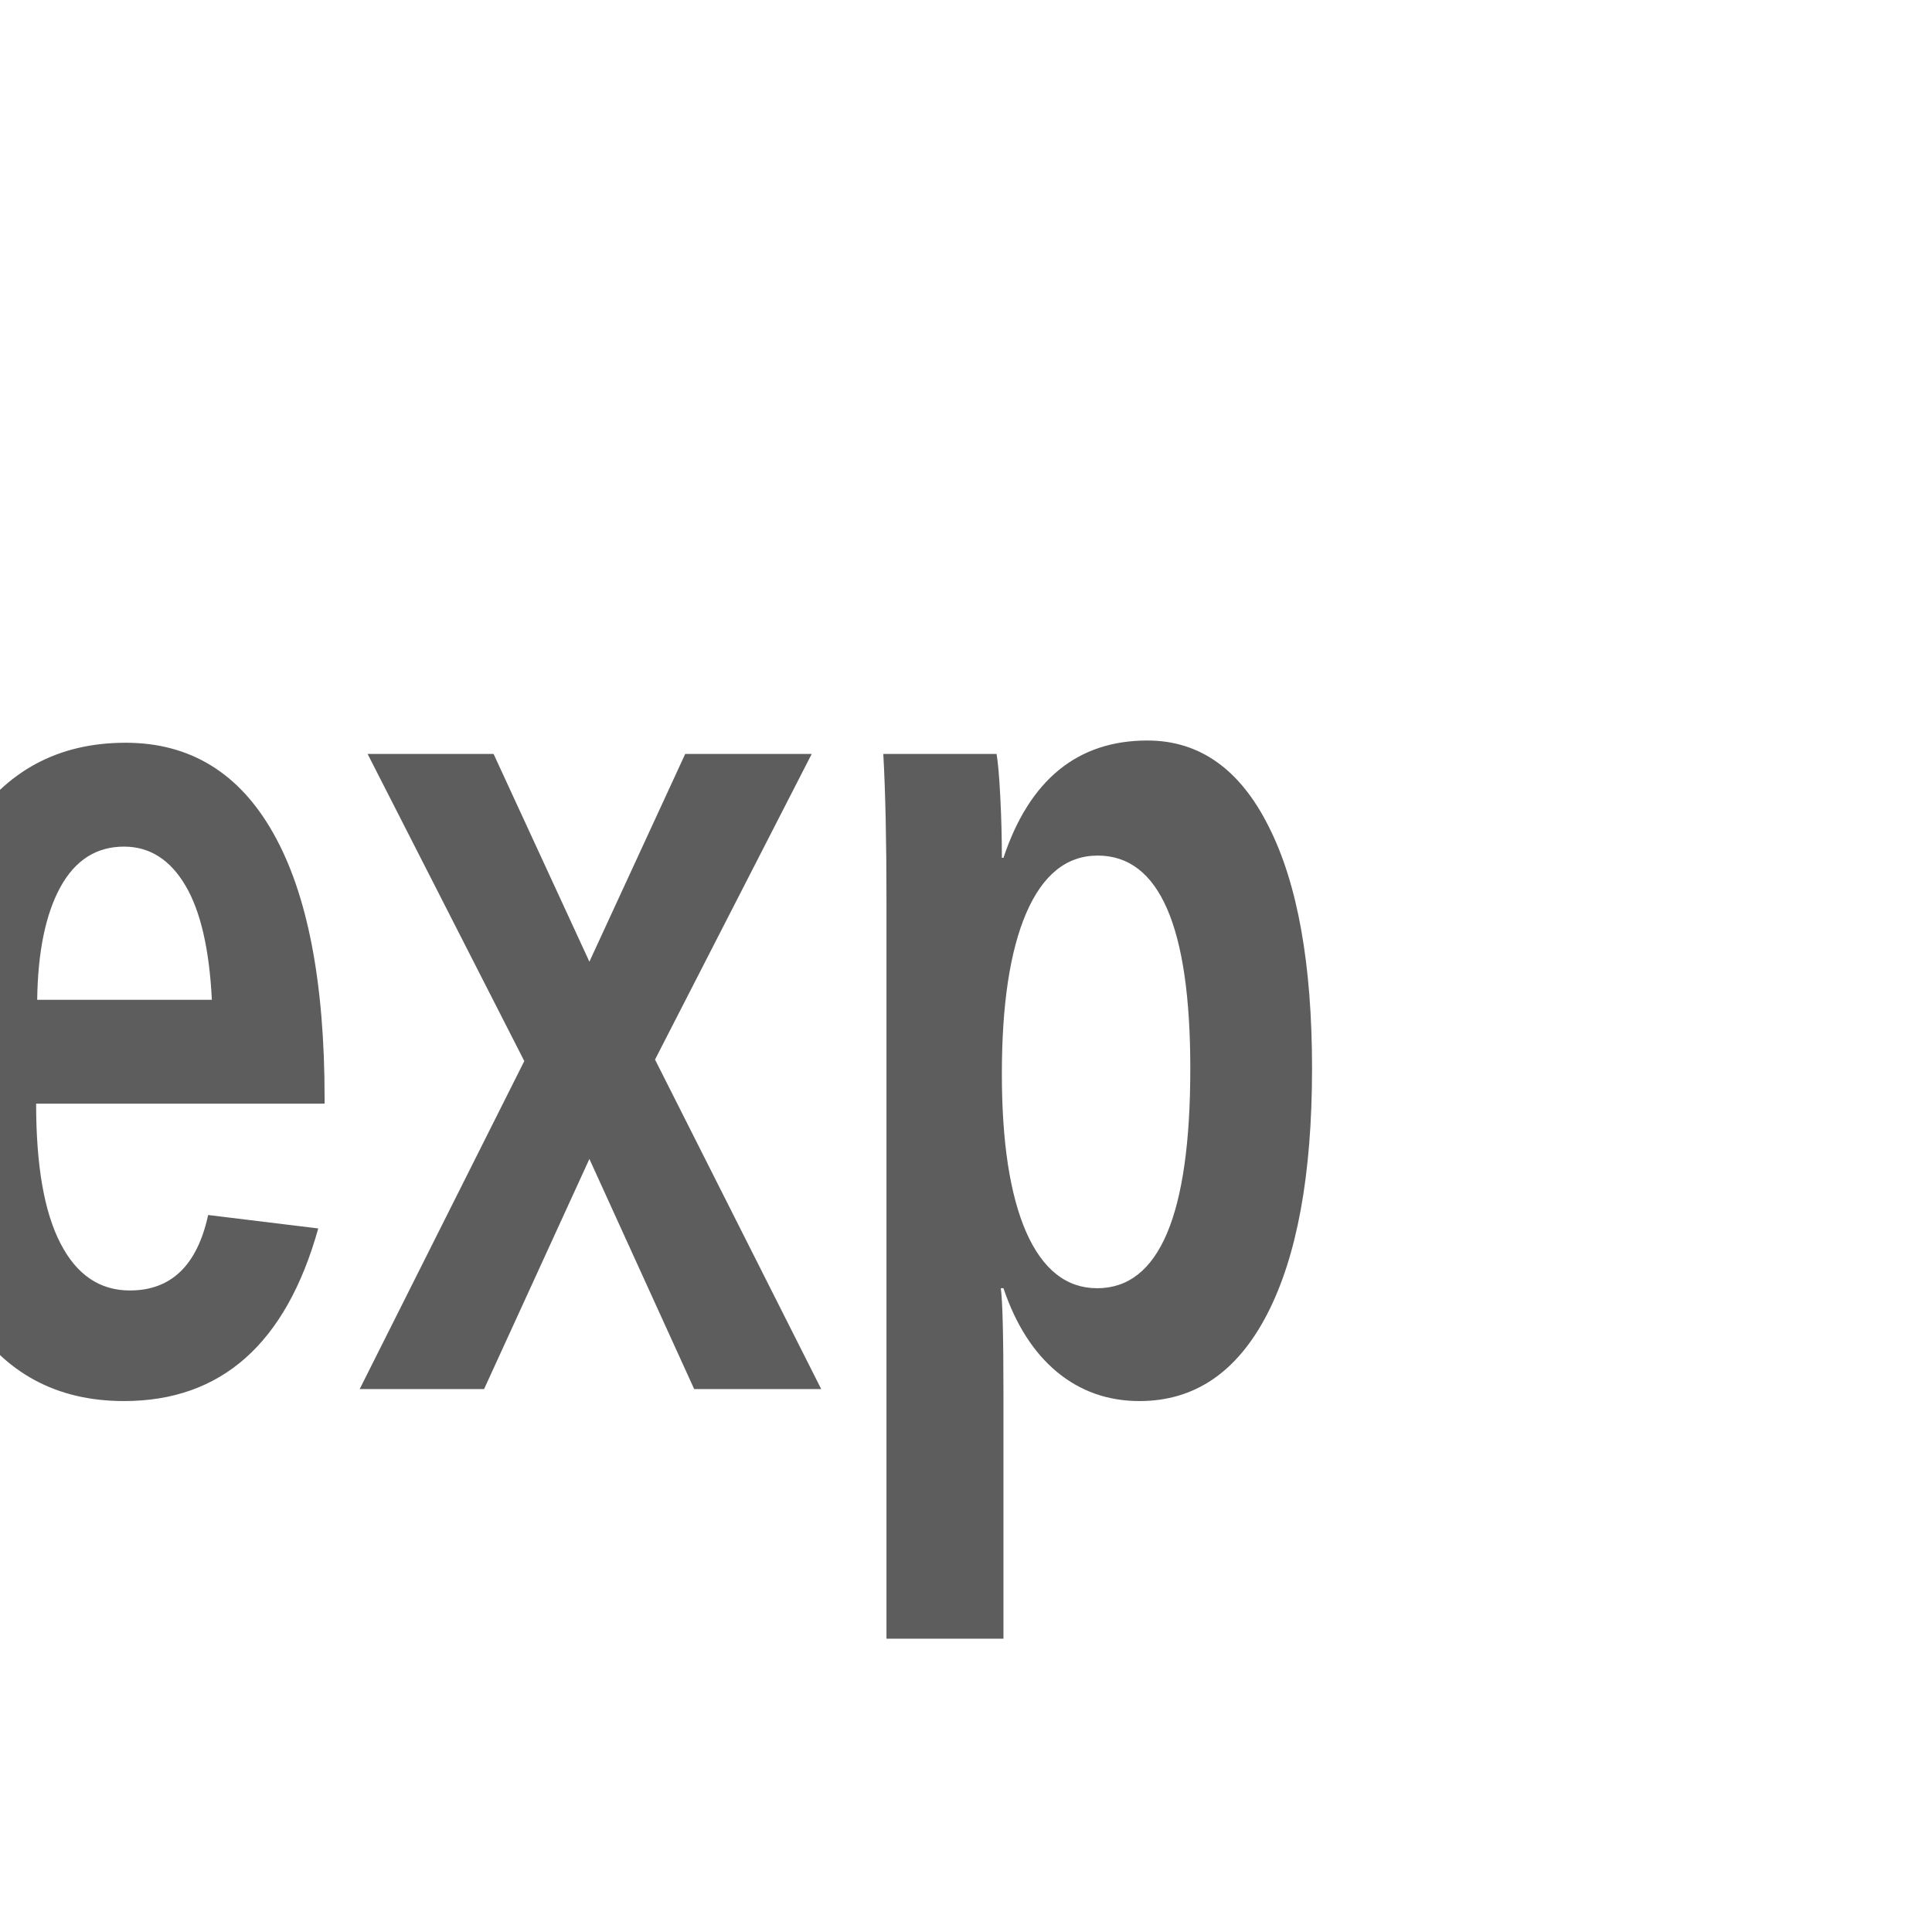
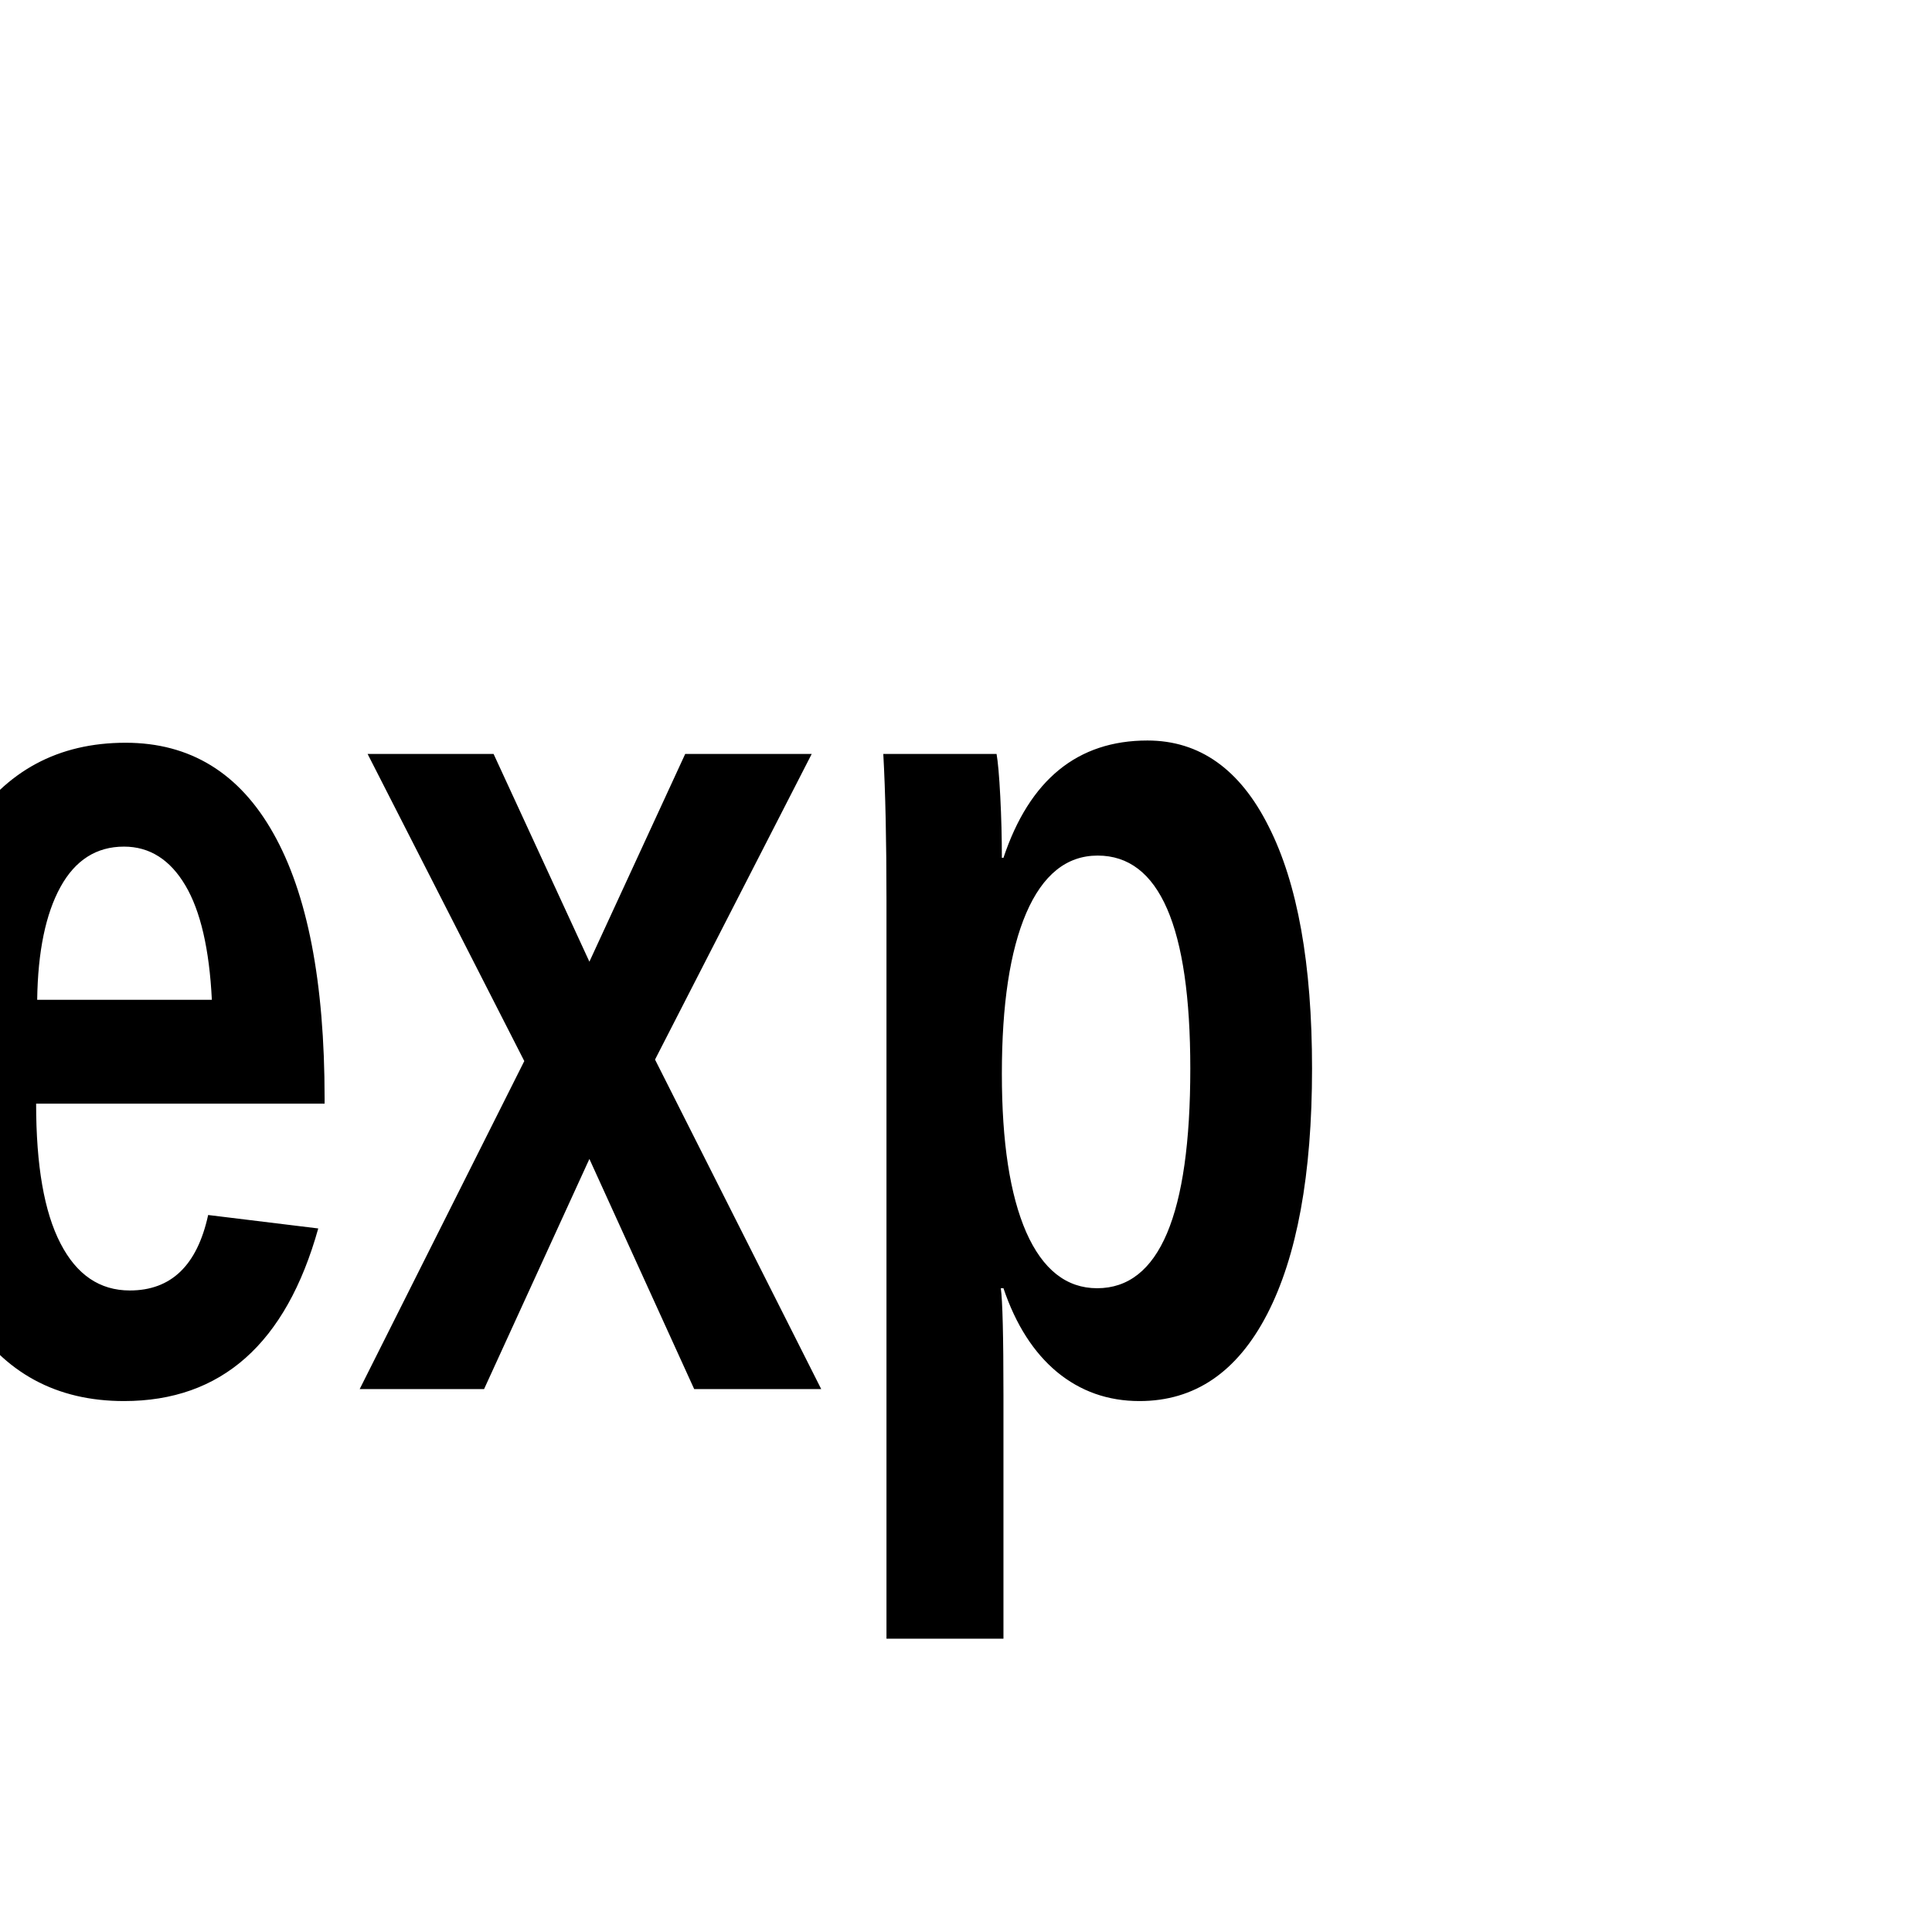
<svg xmlns="http://www.w3.org/2000/svg" version="1.1" width="48" height="48" id="svg11300">
  <defs id="defs3" />
-   <text x="28.589" y="29.045" transform="scale(0.8416471,1.188146)" id="text3029" xml:space="preserve" style="font-size:25.124px;font-style:normal;font-variant:normal;font-weight:bold;font-stretch:normal;text-align:center;line-height:125%;writing-mode:lr-tb;text-anchor:middle;fill:#353535;fill-opacity:0.8;stroke:none;font-family:Arial;-inkscape-font-specification:Arial Bold">
+   <text x="28.589" y="29.045" transform="scale(0.8416471,1.188146)" id="text3029" xml:space="preserve" style="font-size:25.124px;font-style:normal;font-variant:normal;font-weight:bold;font-stretch:normal;text-align:center;line-height:125%;writing-mode:lr-tb;text-anchor:middle;fill:#000000;fill-opacity:1;stroke:none;font-family:Arial;-inkscape-font-specification:Arial Bold">
    <tspan x="28.589" y="29.045" id="tspan3031" style="stroke:none">exp</tspan>
  </text>
</svg>
